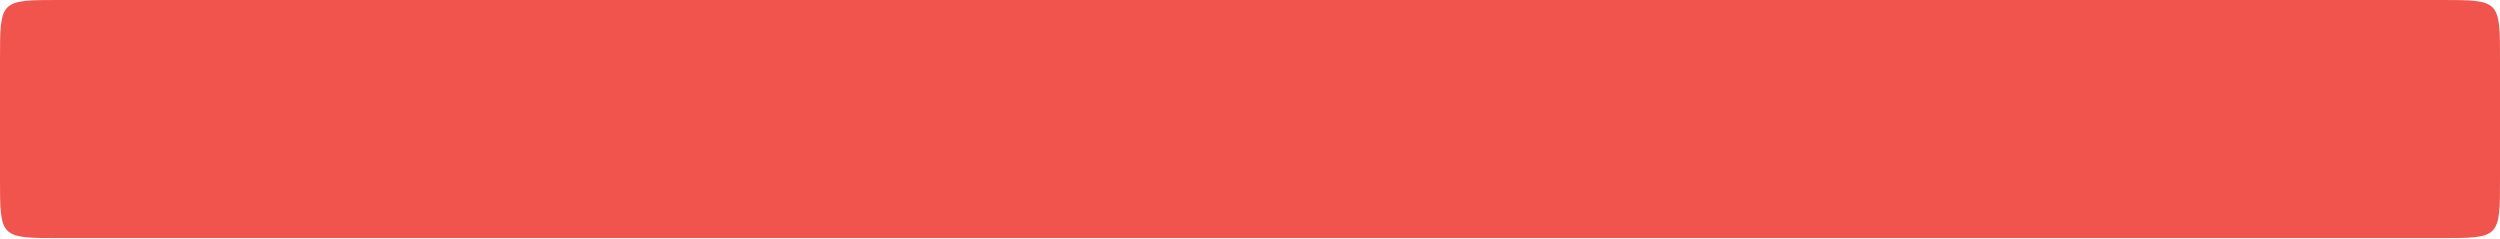
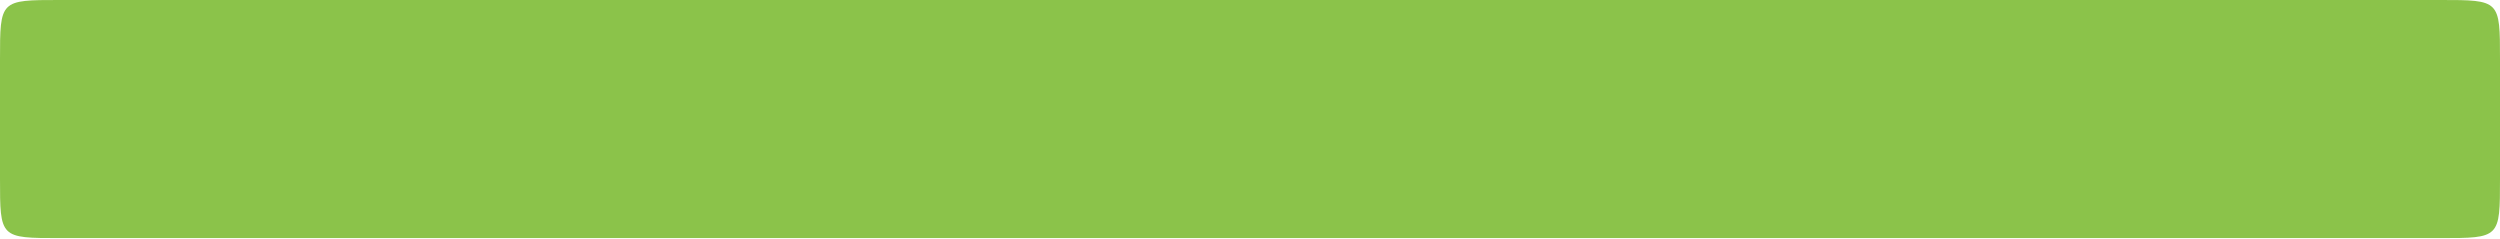
<svg xmlns="http://www.w3.org/2000/svg" width="42" height="4">
  <g transform="translate(0,-1048.362)">
-     <path d="m 1,1048.362 40,0 c 1,0 1,0 1,1 l 0,2 c 0,1 0,1 -1,1 l -40,0 c -1,0 -1,0 -1,-1 l 0,-2 c 0,-1 0,-1 1,-1 z" fill="#f0544c" />
+     <path d="m 1,1048.362 40,0 c 1,0 1,0 1,1 l 0,2 c 0,1 0,1 -1,1 l -40,0 c -1,0 -1,0 -1,-1 l 0,-2 c 0,-1 0,-1 1,-1 z" fill="#8bc34a" />
  </g>
</svg>
